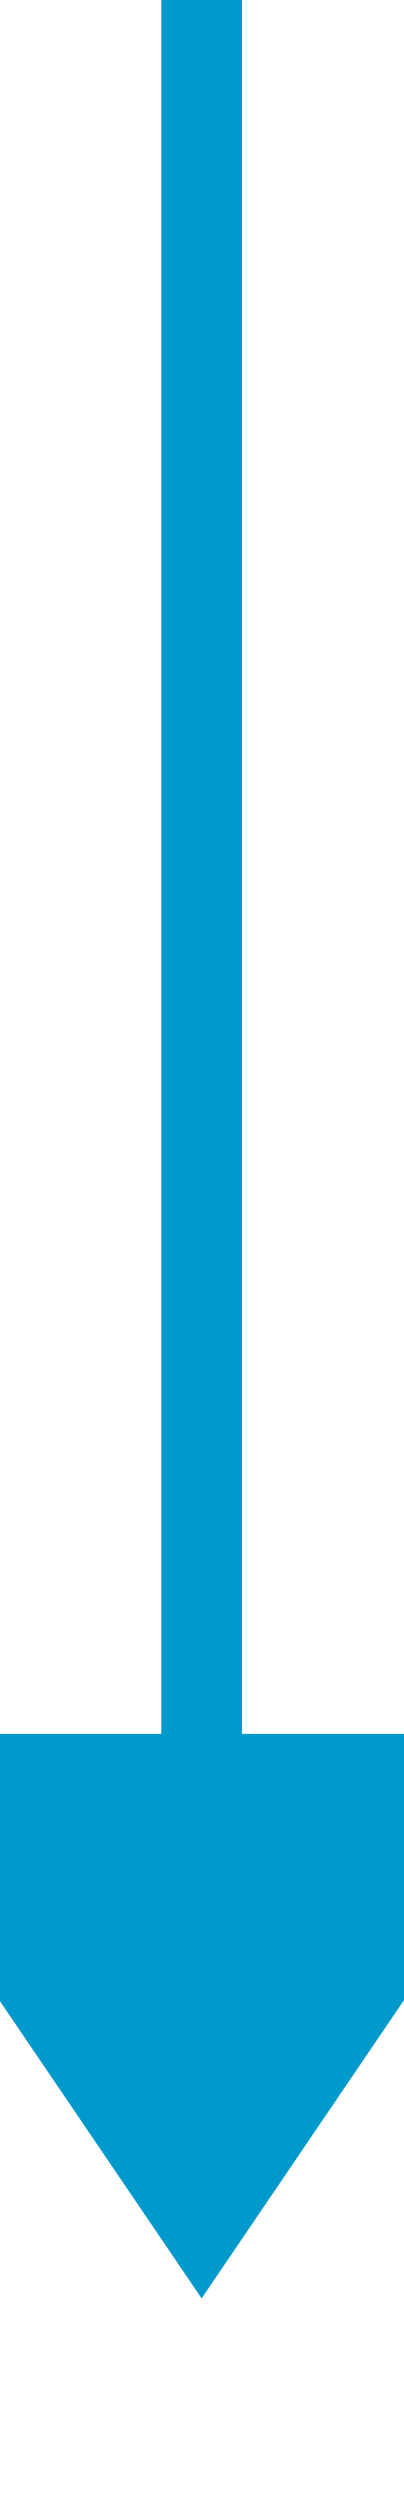
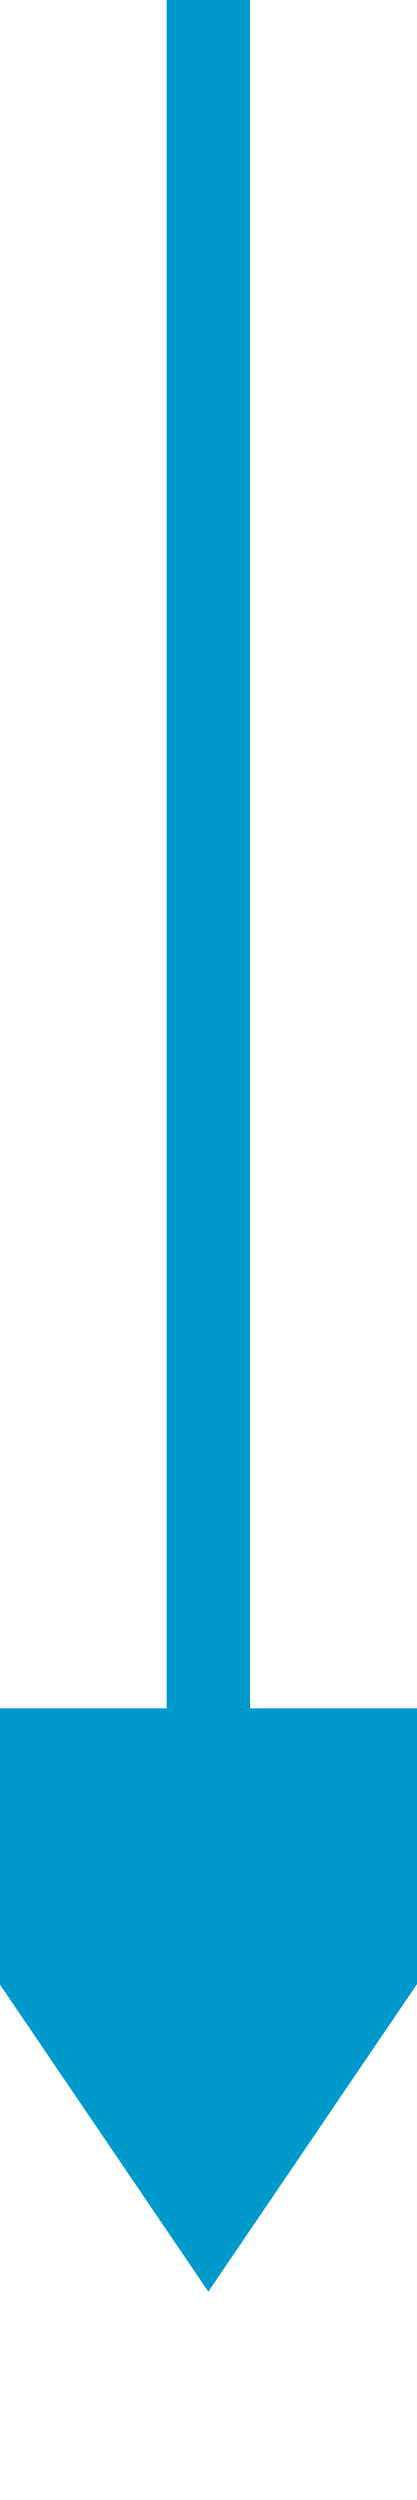
- <svg xmlns="http://www.w3.org/2000/svg" version="1.1" width="10px" height="62px" preserveAspectRatio="xMidYMin meet" viewBox="5187 2486  8 62">
-   <path d="M 5191 2486  L 5191 2531  " stroke-width="2" stroke="#0099cc" fill="none" />
-   <path d="M 5181.5 2529  L 5191 2543  L 5200.5 2529  L 5181.5 2529  Z " fill-rule="nonzero" fill="#0099cc" stroke="none" />
+ <svg xmlns="http://www.w3.org/2000/svg" version="1.1" width="10px" height="60px" preserveAspectRatio="xMidYMin meet" viewBox="5187 2369  8 60">
+   <path d="M 5191 2369  L 5191 2412  " stroke-width="2" stroke="#0099cc" fill="none" />
+   <path d="M 5181.5 2410  L 5191 2424  L 5200.5 2410  L 5181.5 2410  Z " fill-rule="nonzero" fill="#0099cc" stroke="none" />
</svg>
